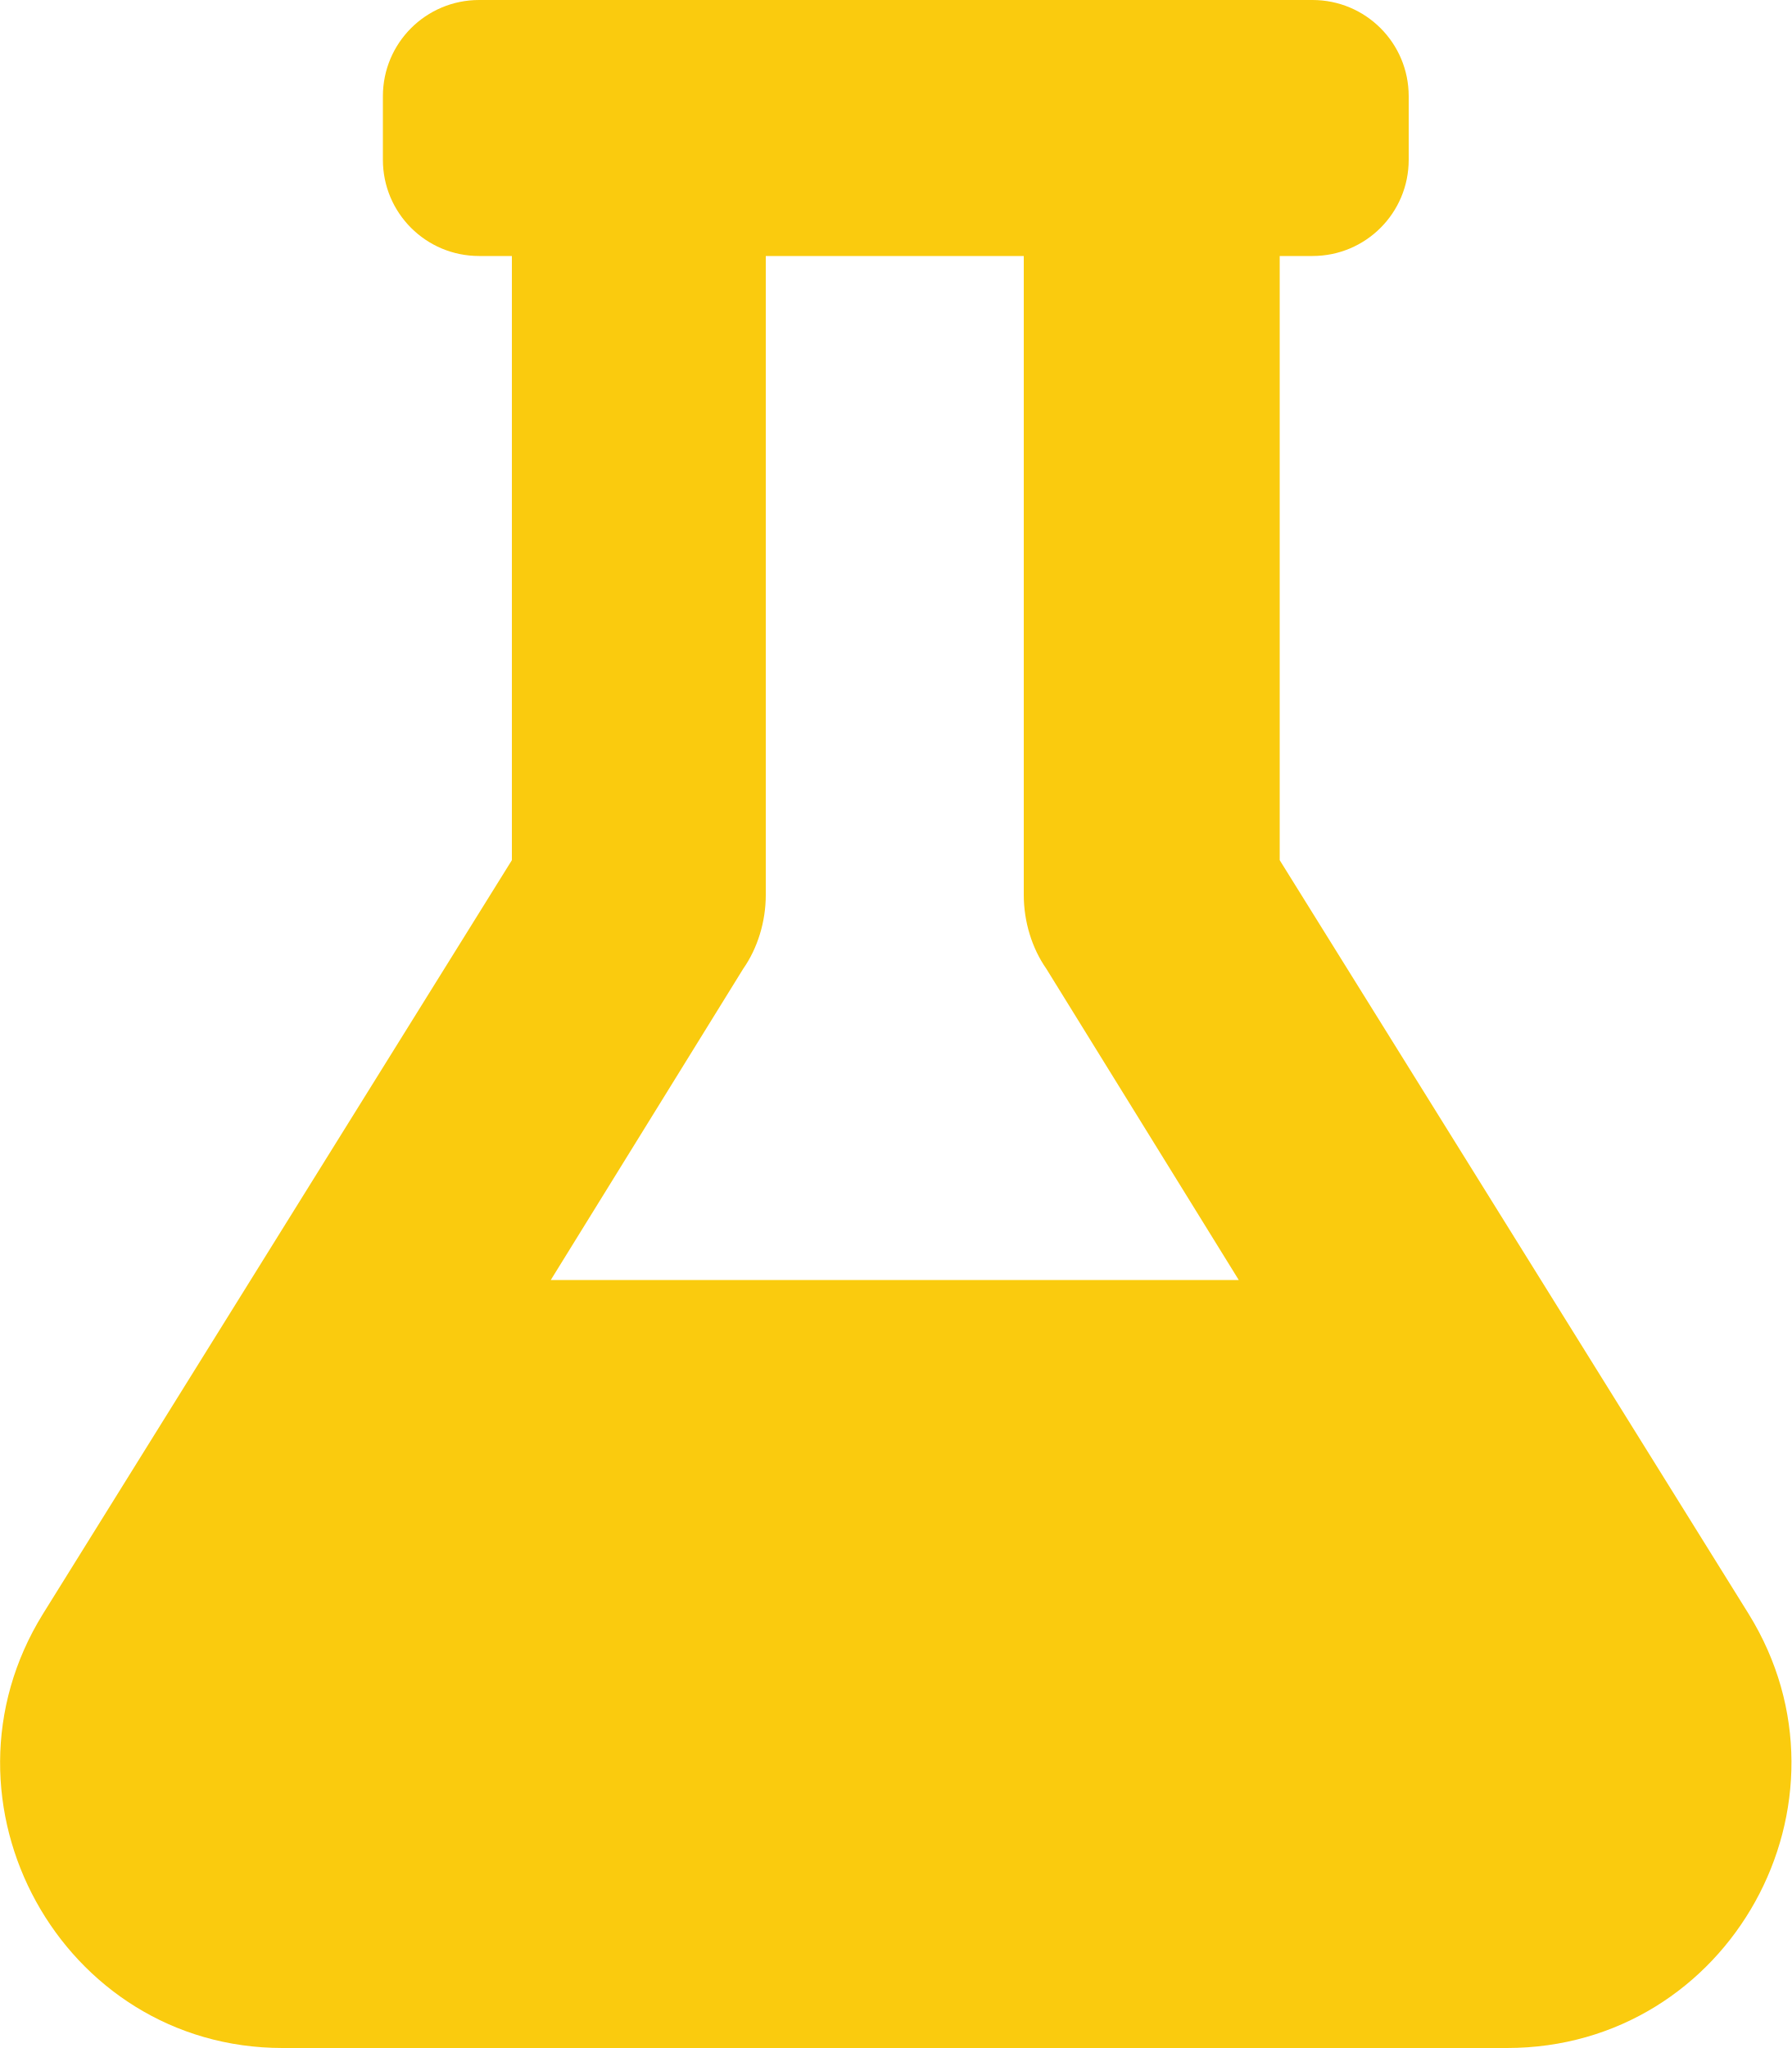
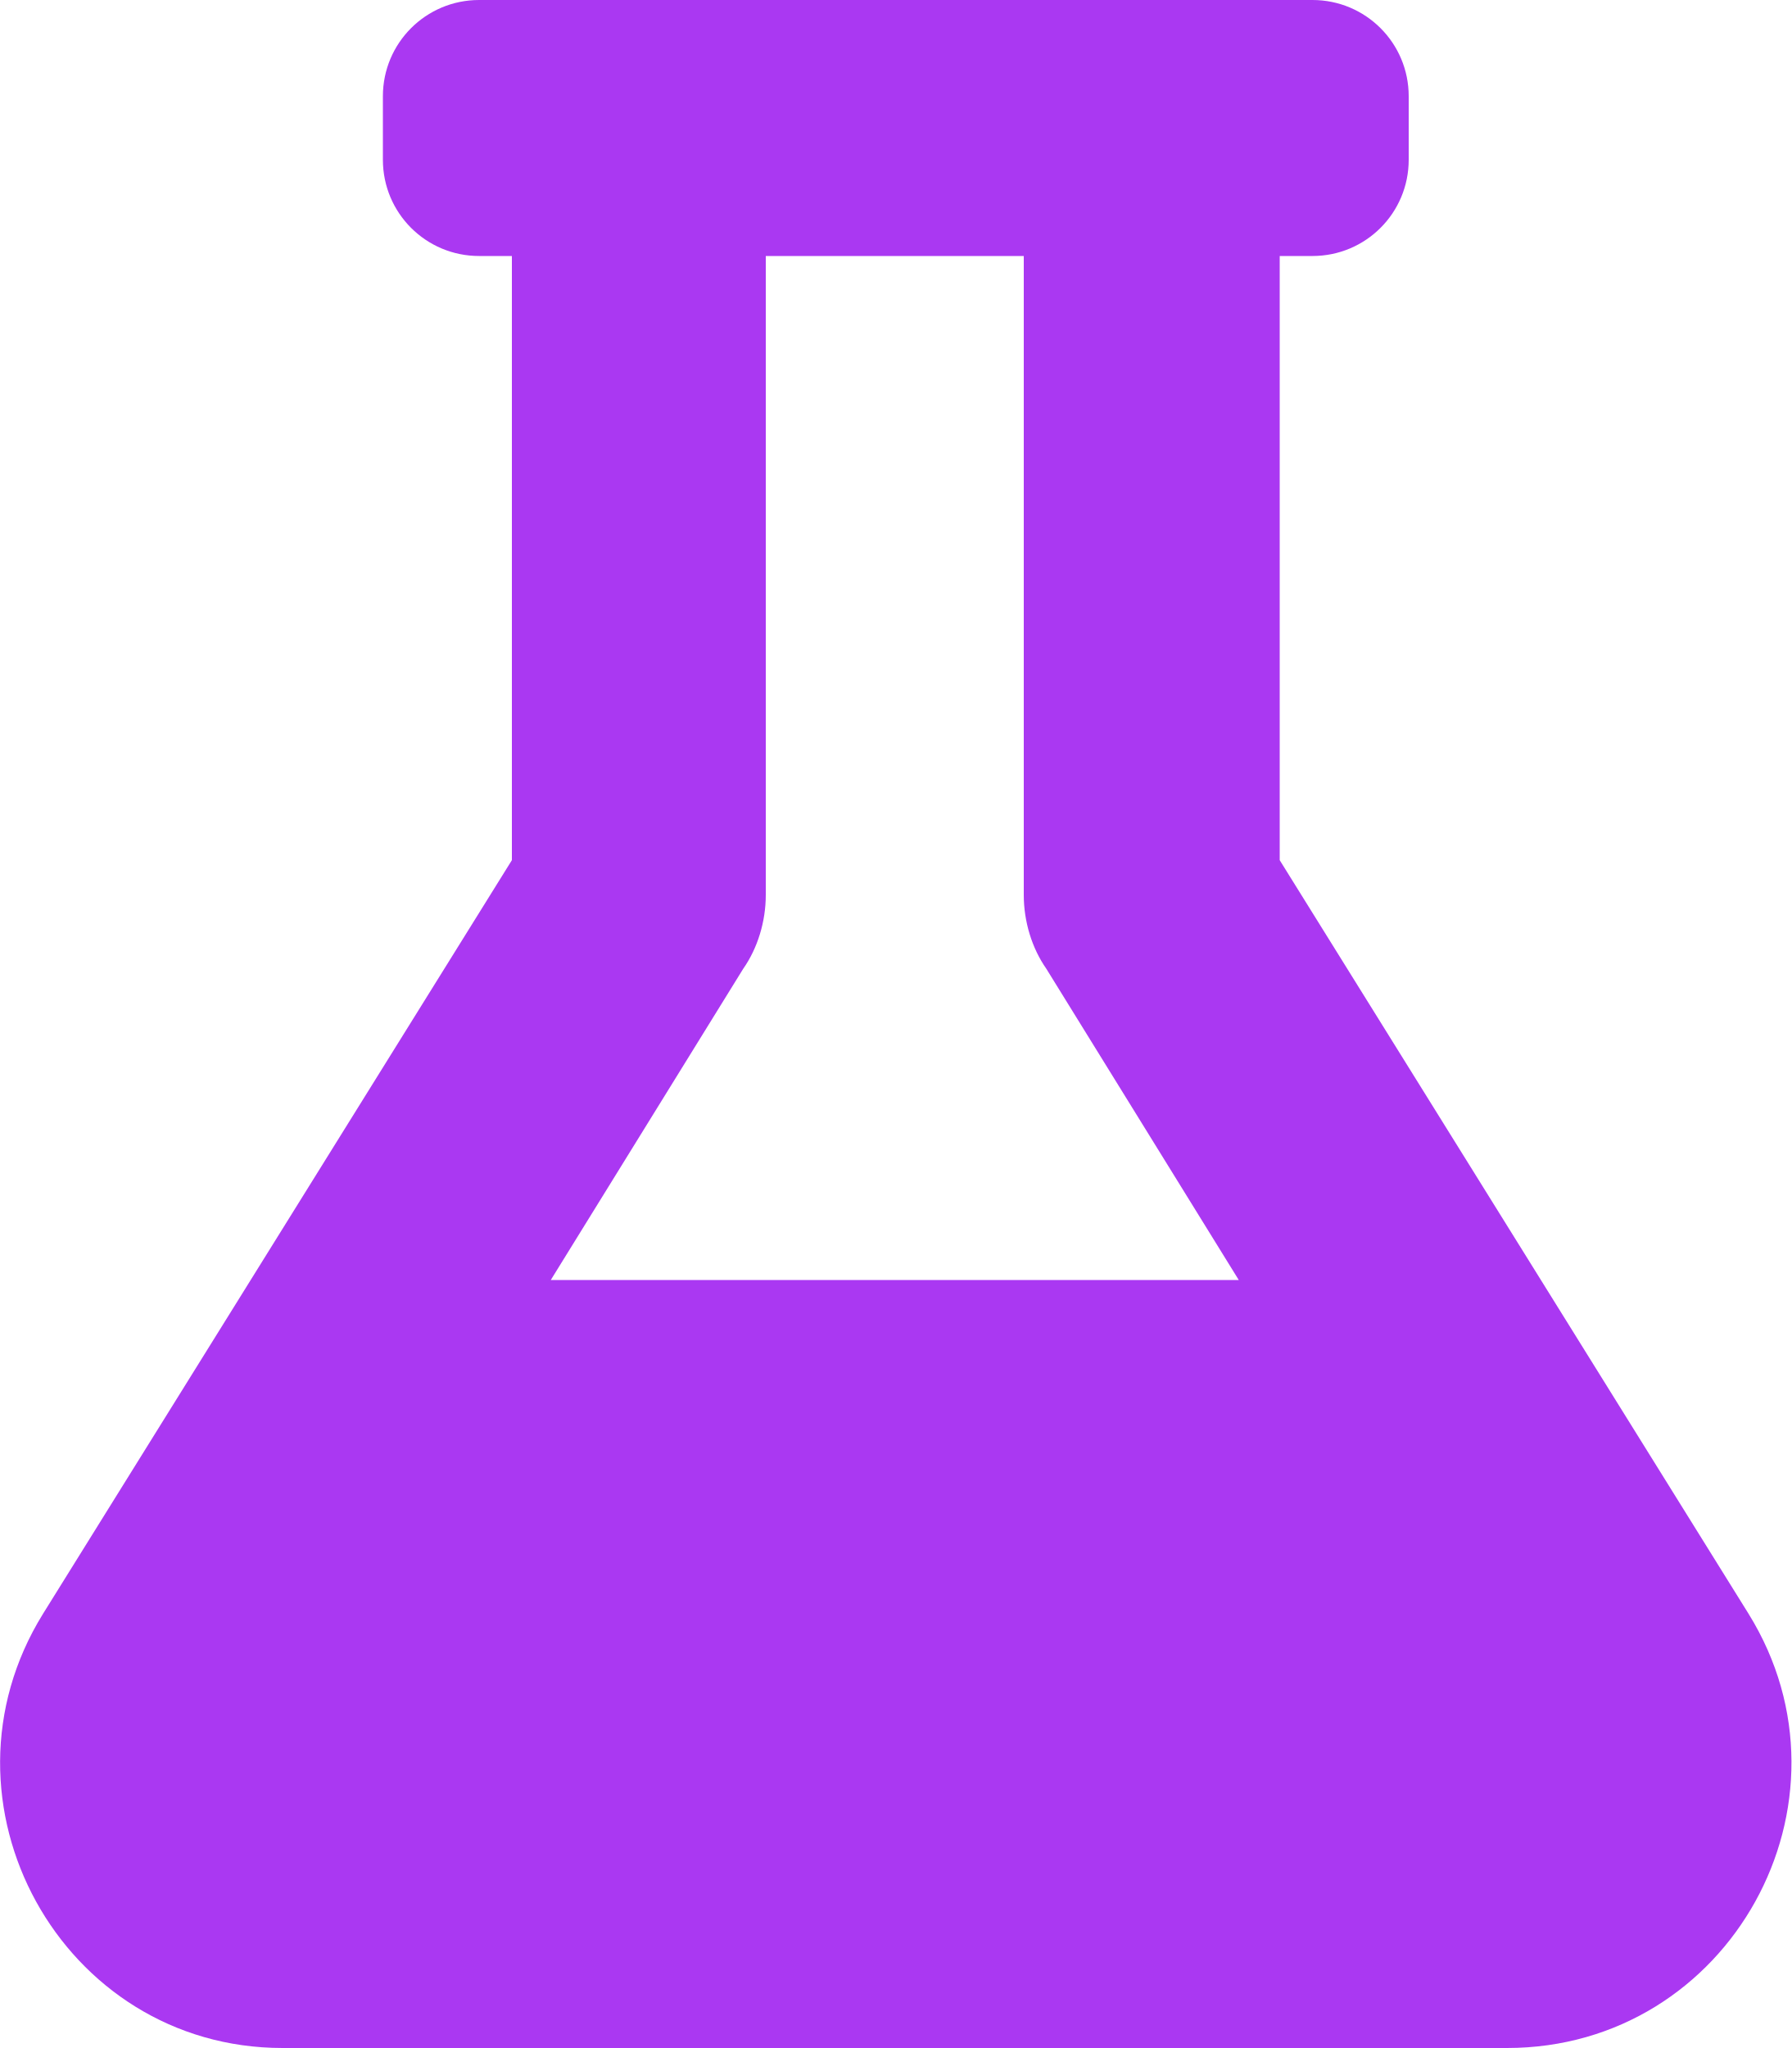
<svg xmlns="http://www.w3.org/2000/svg" enable-background="new 0 0 87.5 100" viewBox="0 0 87.5 100">
-   <path d="m85.4 78.8-22.9-36.8v-29.5h1.6c2.6 0 4.7-2.1 4.7-4.7v-3.1c0-2.6-2.1-4.7-4.7-4.7h-40.7c-2.6 0-4.7 2.1-4.7 4.7v3.1c0 2.6 2.1 4.7 4.7 4.7h1.6v29.5l-22.9 36.8c-5.7 9.2.9 21.2 11.7 21.2h59.8c10.9 0 17.5-12 11.8-21.2zm-58.5-16.3 9.4-15.2c.7-1 1.1-2.3 1.1-3.6v-31.2h12.6v31.2c0 1.3.4 2.6 1.1 3.6l9.4 15.2z" fill="#facb0e" />
+   <path d="m85.4 78.8-22.9-36.8v-29.5h1.6c2.6 0 4.7-2.1 4.7-4.7v-3.1c0-2.6-2.1-4.7-4.7-4.7h-40.7c-2.6 0-4.7 2.1-4.7 4.7v3.1c0 2.6 2.1 4.7 4.7 4.7h1.6v29.5l-22.9 36.8c-5.7 9.2.9 21.2 11.7 21.2h59.8c10.9 0 17.5-12 11.8-21.2zm-58.5-16.3 9.4-15.2c.7-1 1.1-2.3 1.1-3.6v-31.2h12.6v31.2c0 1.3.4 2.6 1.1 3.6l9.4 15.2z" fill="#aa38f2" />
</svg>
